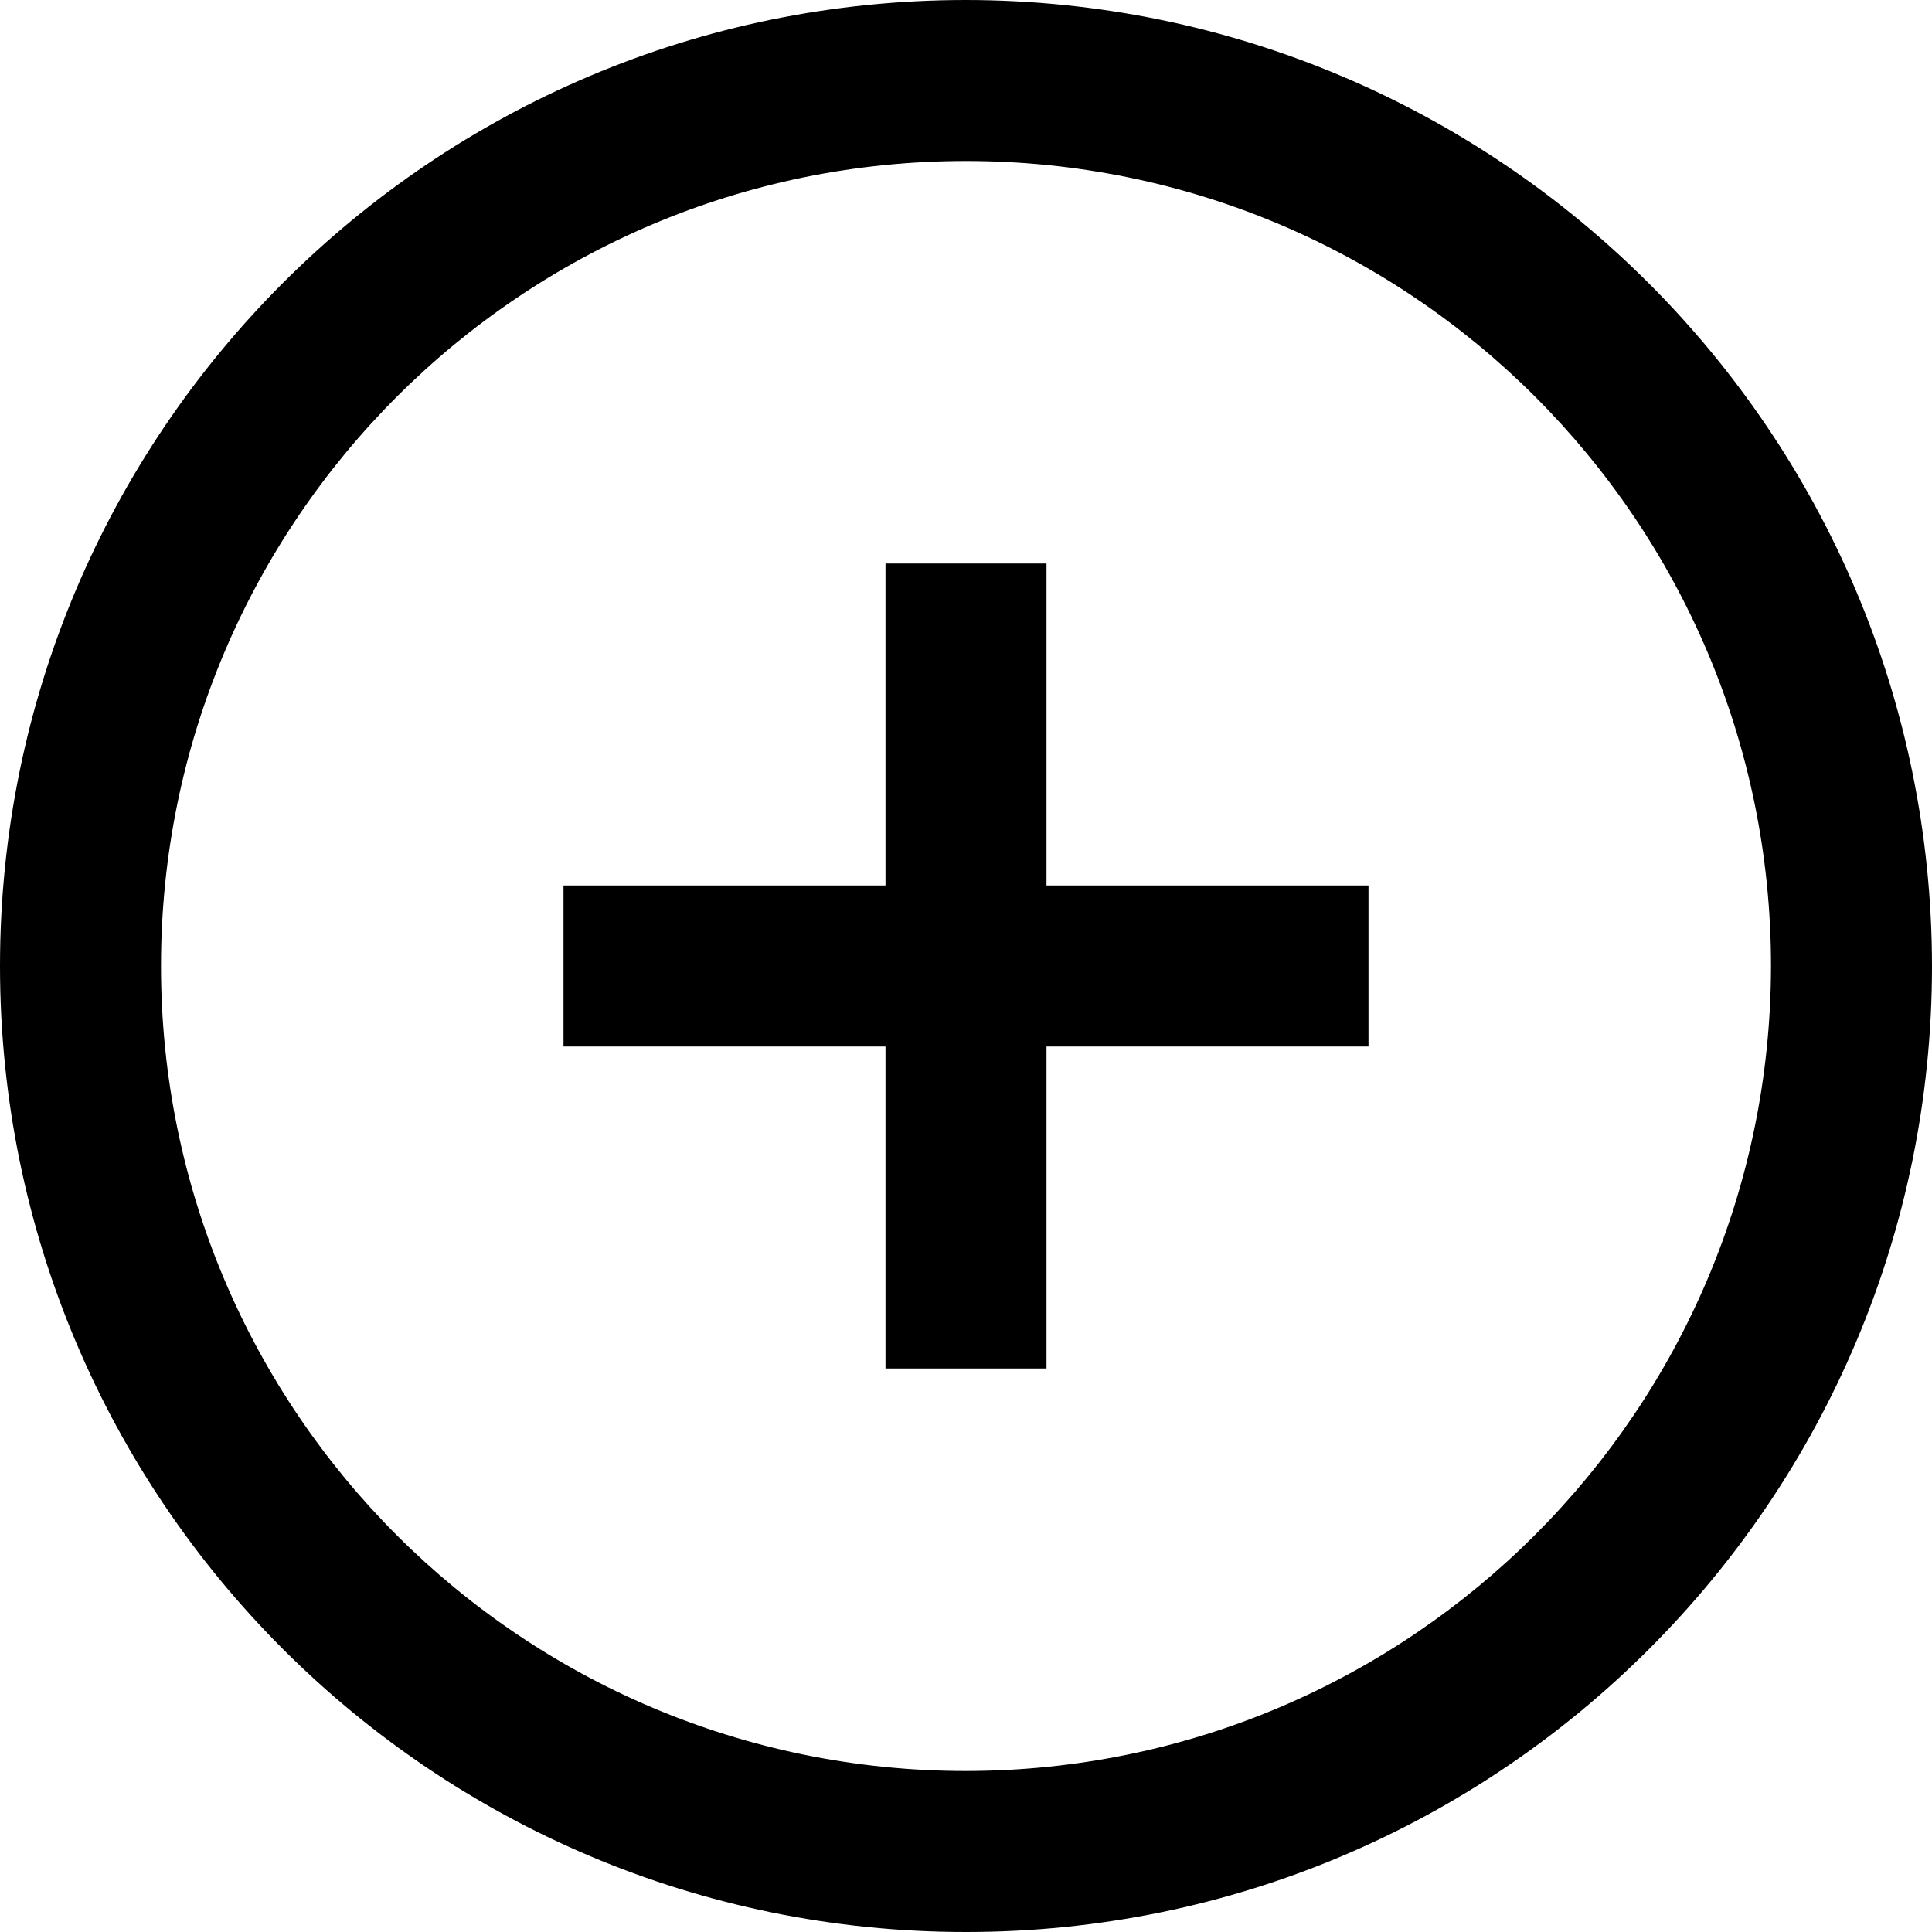
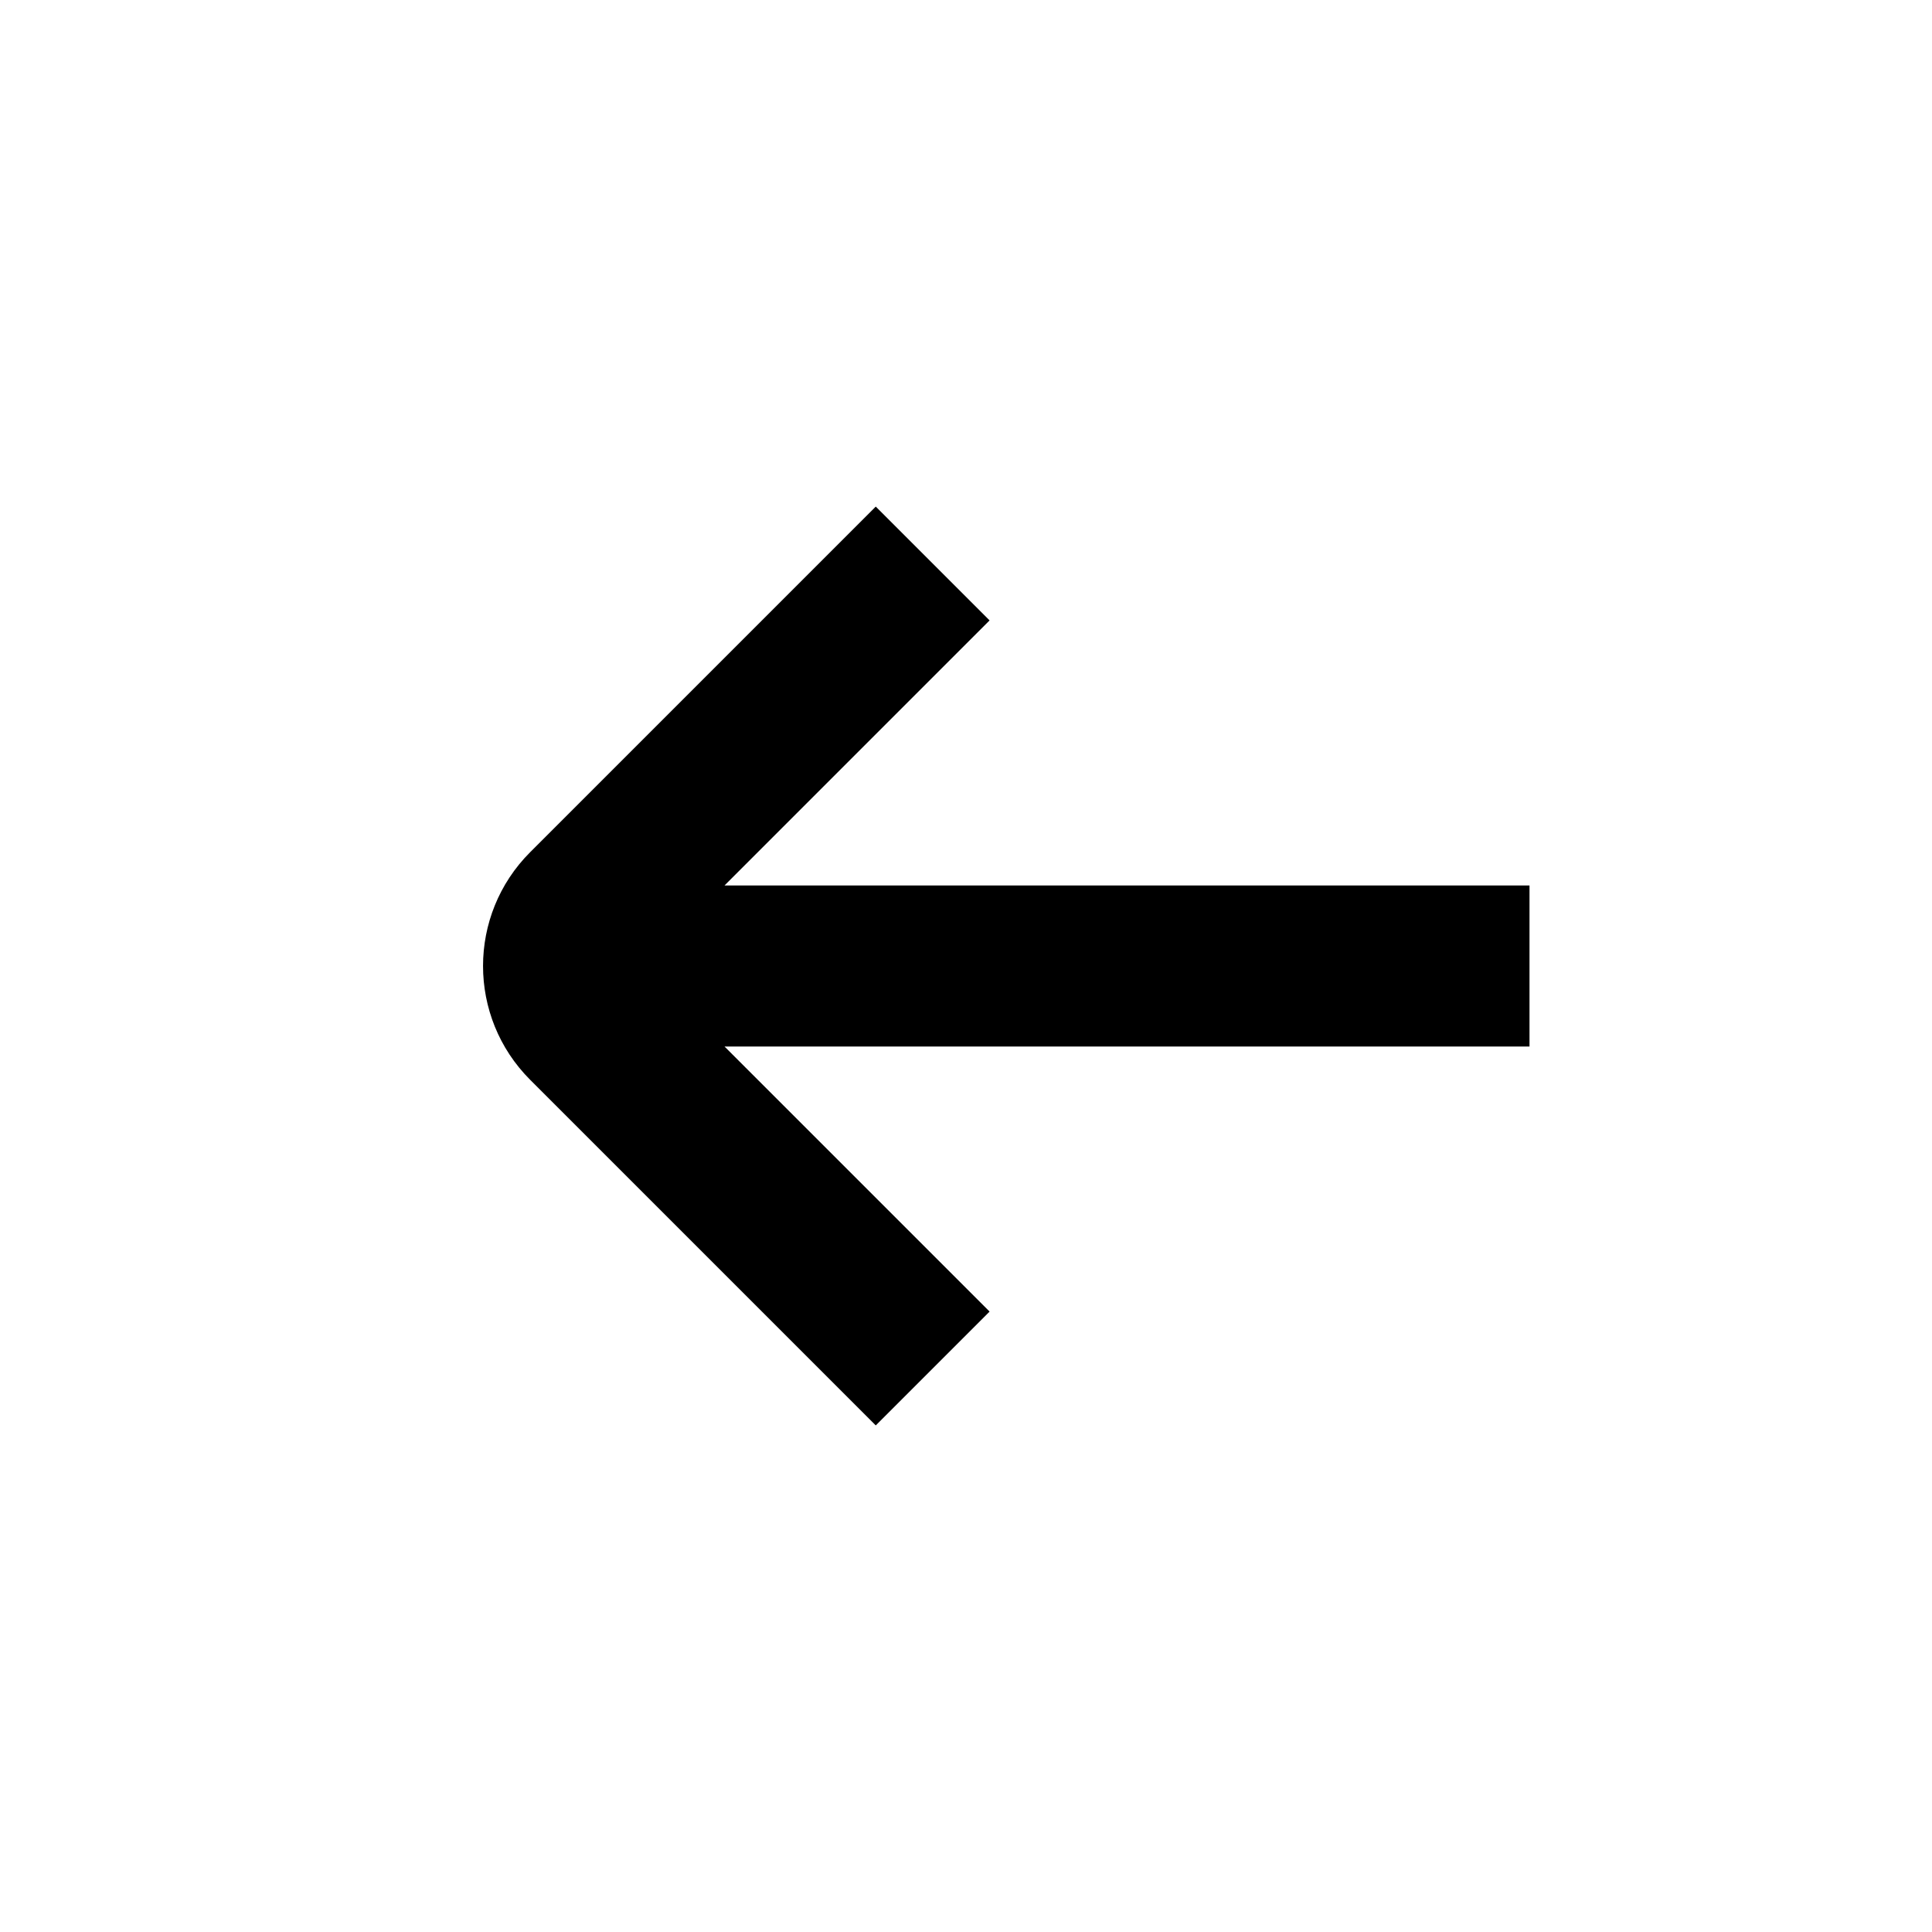
- <svg xmlns="http://www.w3.org/2000/svg" id="Layer_1" height="512" viewBox="0 0 24 24" width="512" data-name="Layer 1">
-   <path d="m12 0a12 12 0 1 0 12 12 12.013 12.013 0 0 0 -12-12zm0 22a10 10 0 1 1 10-10 10.011 10.011 0 0 1 -10 10zm1-11h4v2h-4v4h-2v-4h-4v-2h4v-4h2z" />
+ <svg xmlns="http://www.w3.org/2000/svg" id="Layer_1" data-name="Layer 1" viewBox="0 0 24 24" width="512" height="512">
+   <path d="M19,11H9l3.293-3.293L10.879,6.293,6.586,10.586a2,2,0,0,0,0,2.828l4.293,4.293,1.414-1.414L9,13H19Z" />
</svg>
